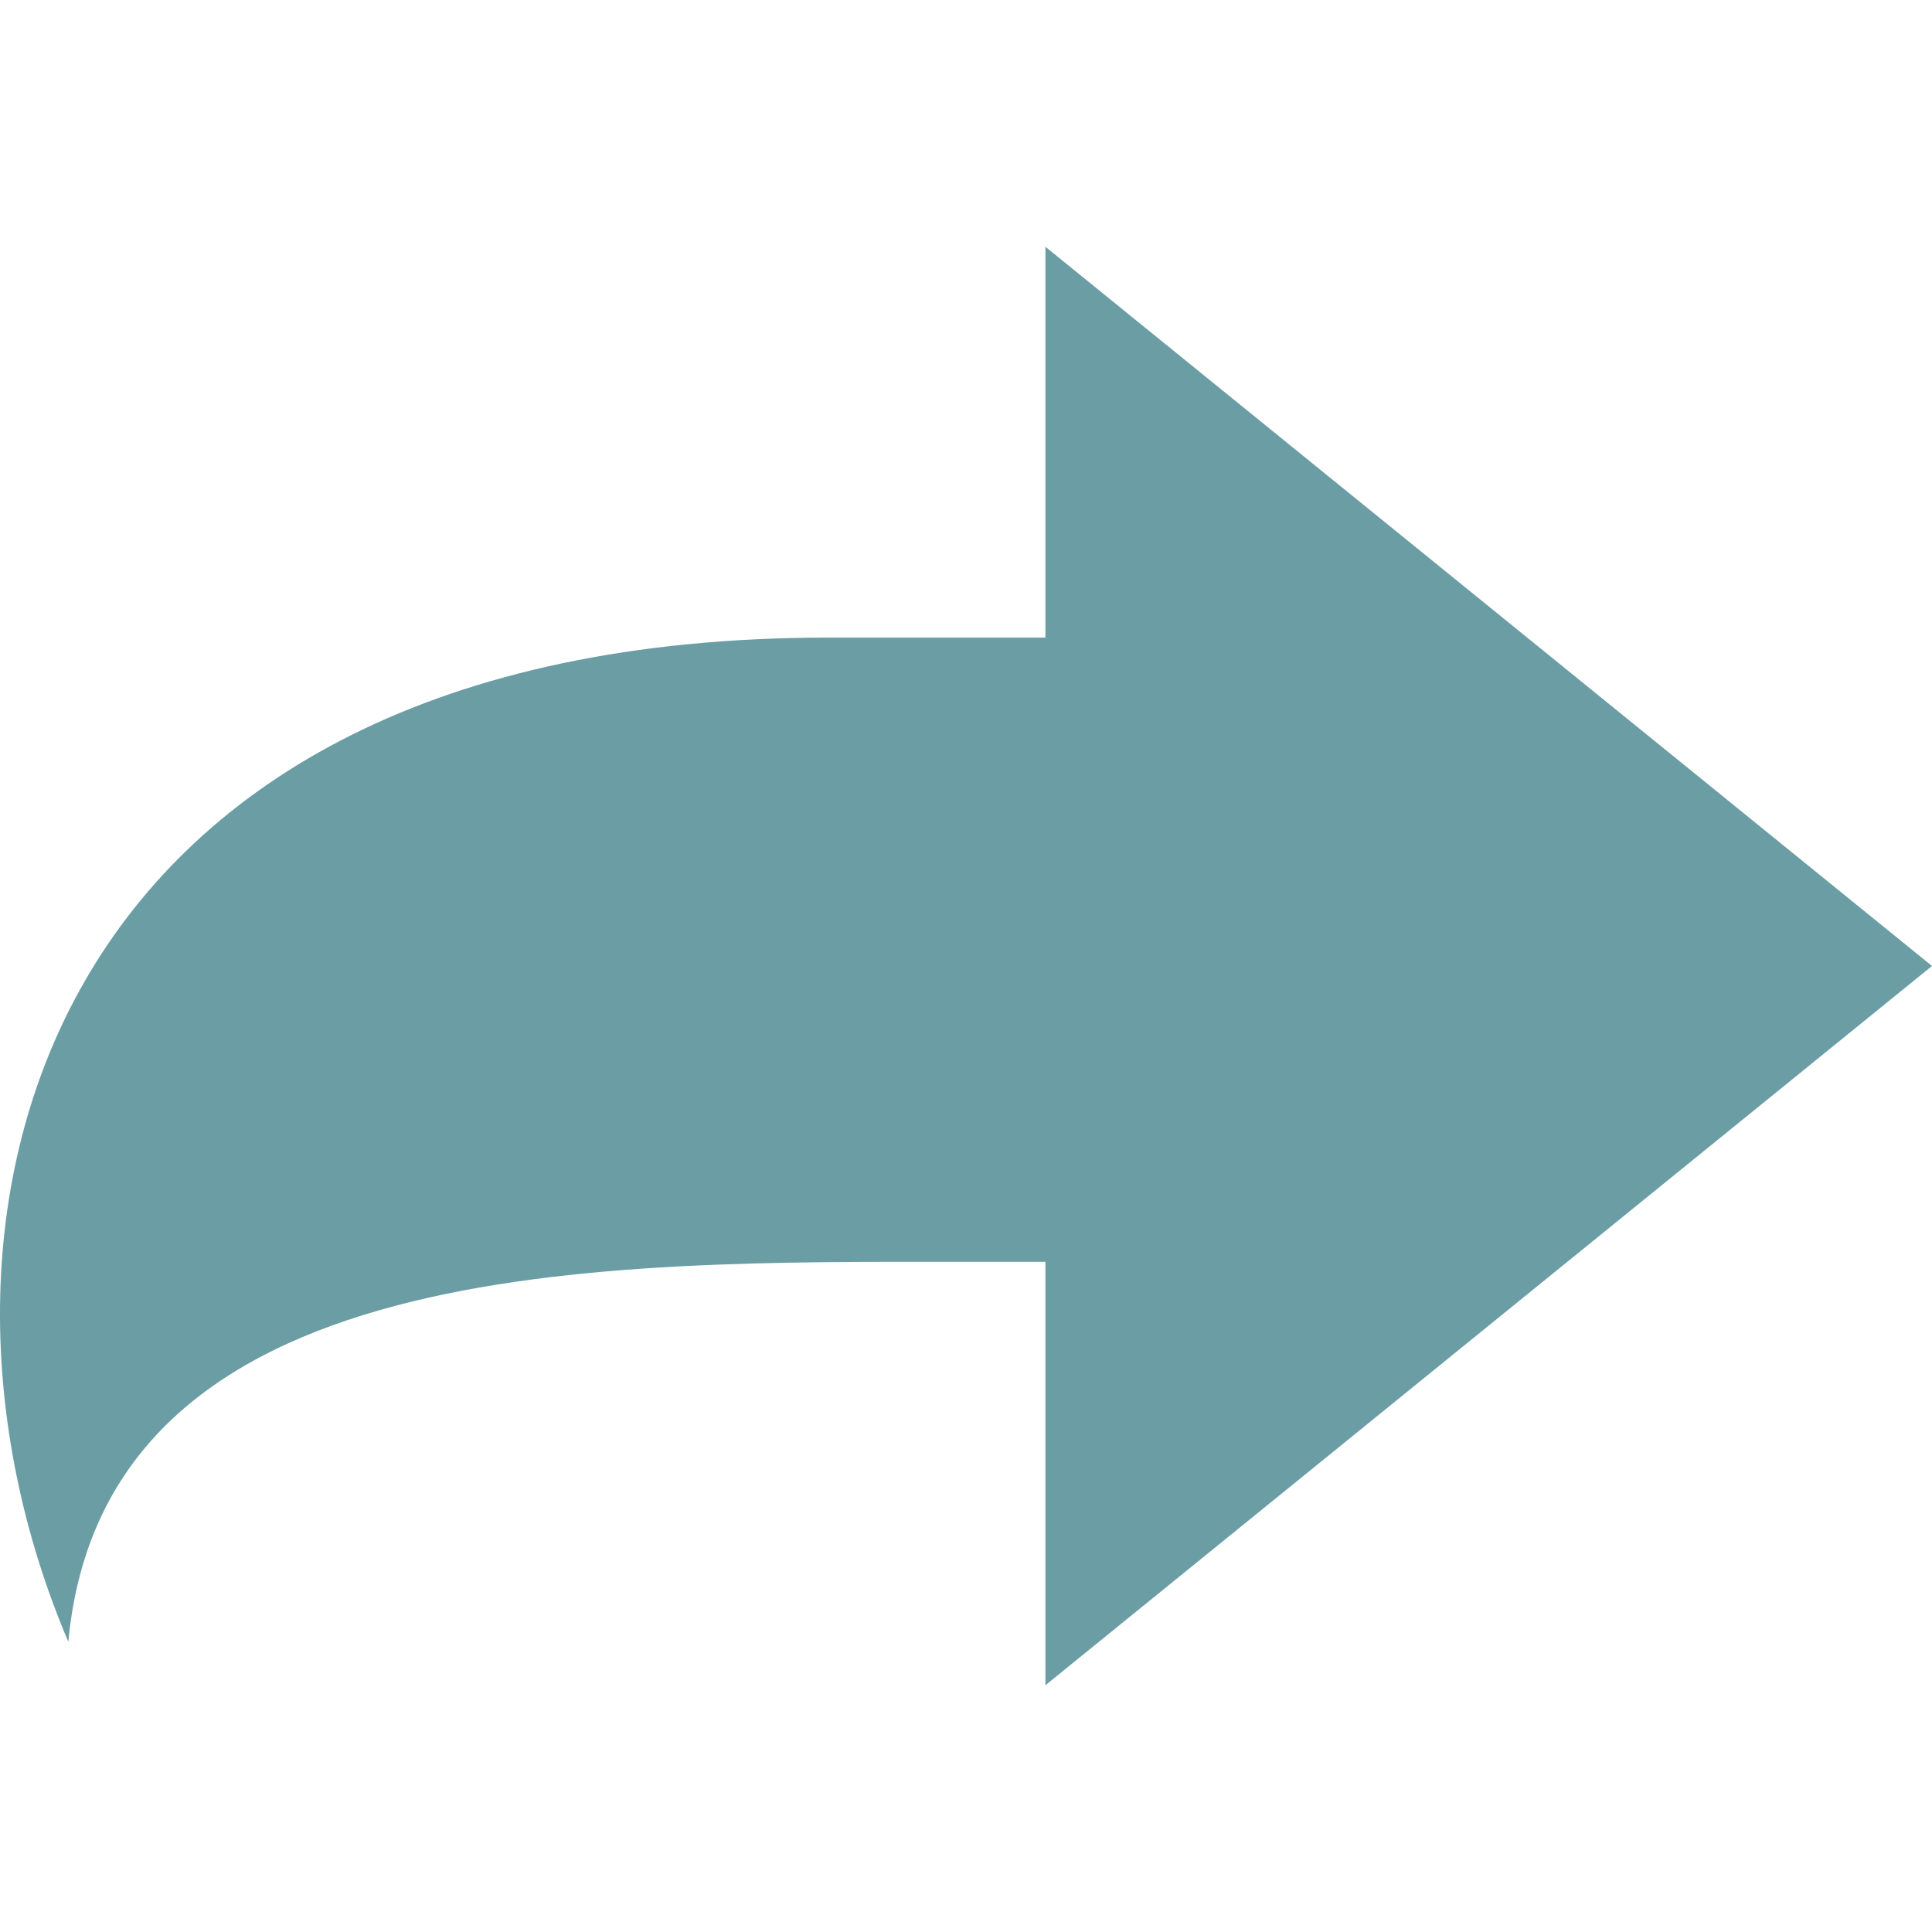
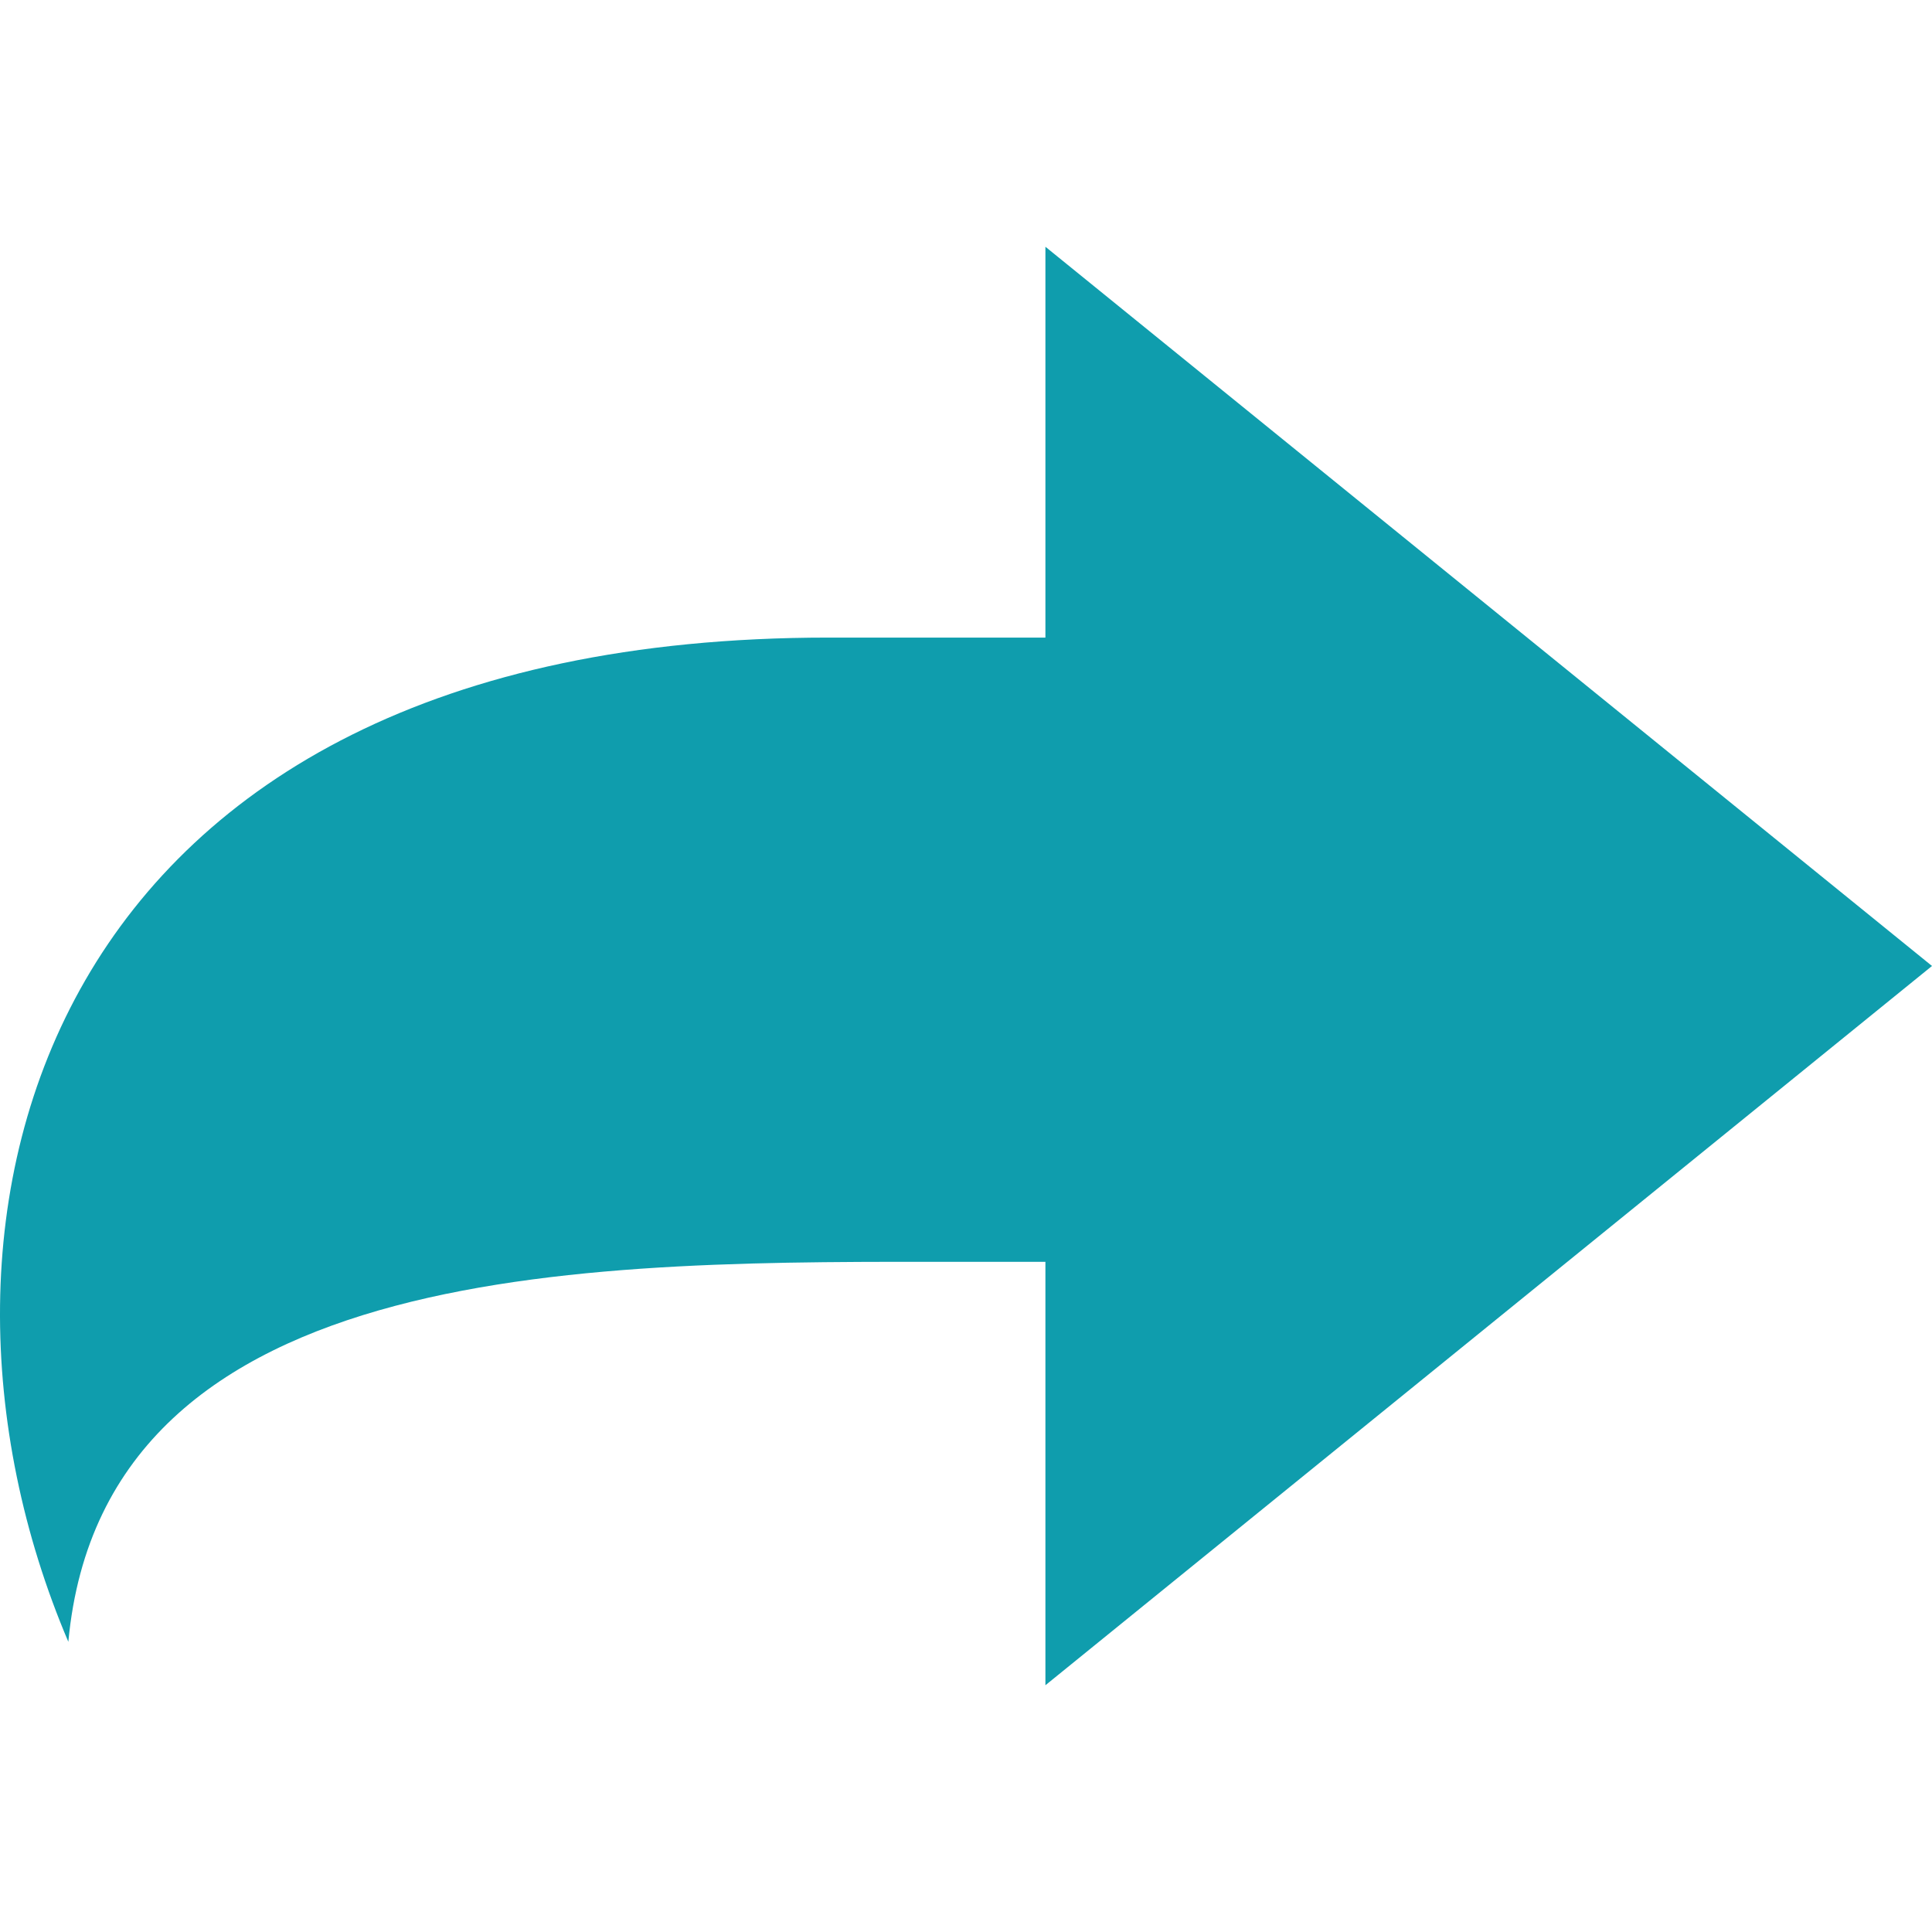
<svg xmlns="http://www.w3.org/2000/svg" version="1.1" id="_x32_" x="0px" y="0px" viewBox="0 0 512 512" style="width: 256px; height: 256px; opacity: 1;" xml:space="preserve">
  <style type="text/css">
- 	.st0{fill:#6A9EA4;}
+ 	.st0{fill:#0F9DAD;}
</style>
  <g>
-     <path class="st0" d="M512,255.995L277.045,65.394v103.574c-17.255,0-36.408,0-57.542,0c-208.59,0-249.35,153.44-201.394,266.128   c9.586-103.098,142.053-100.701,237.358-100.701c7.247,0,14.446,0,21.578,0v112.211L512,255.995z" style="fill: rgb(106, 158, 164);" />
+     <path class="st0" d="M512,255.995L277.045,65.394v103.574c-17.255,0-36.408,0-57.542,0c-208.59,0-249.35,153.44-201.394,266.128   c9.586-103.098,142.053-100.701,237.358-100.701c7.247,0,14.446,0,21.578,0v112.211L512,255.995z" style="fill: rgb(15, 157, 173);" />
  </g>
</svg>
